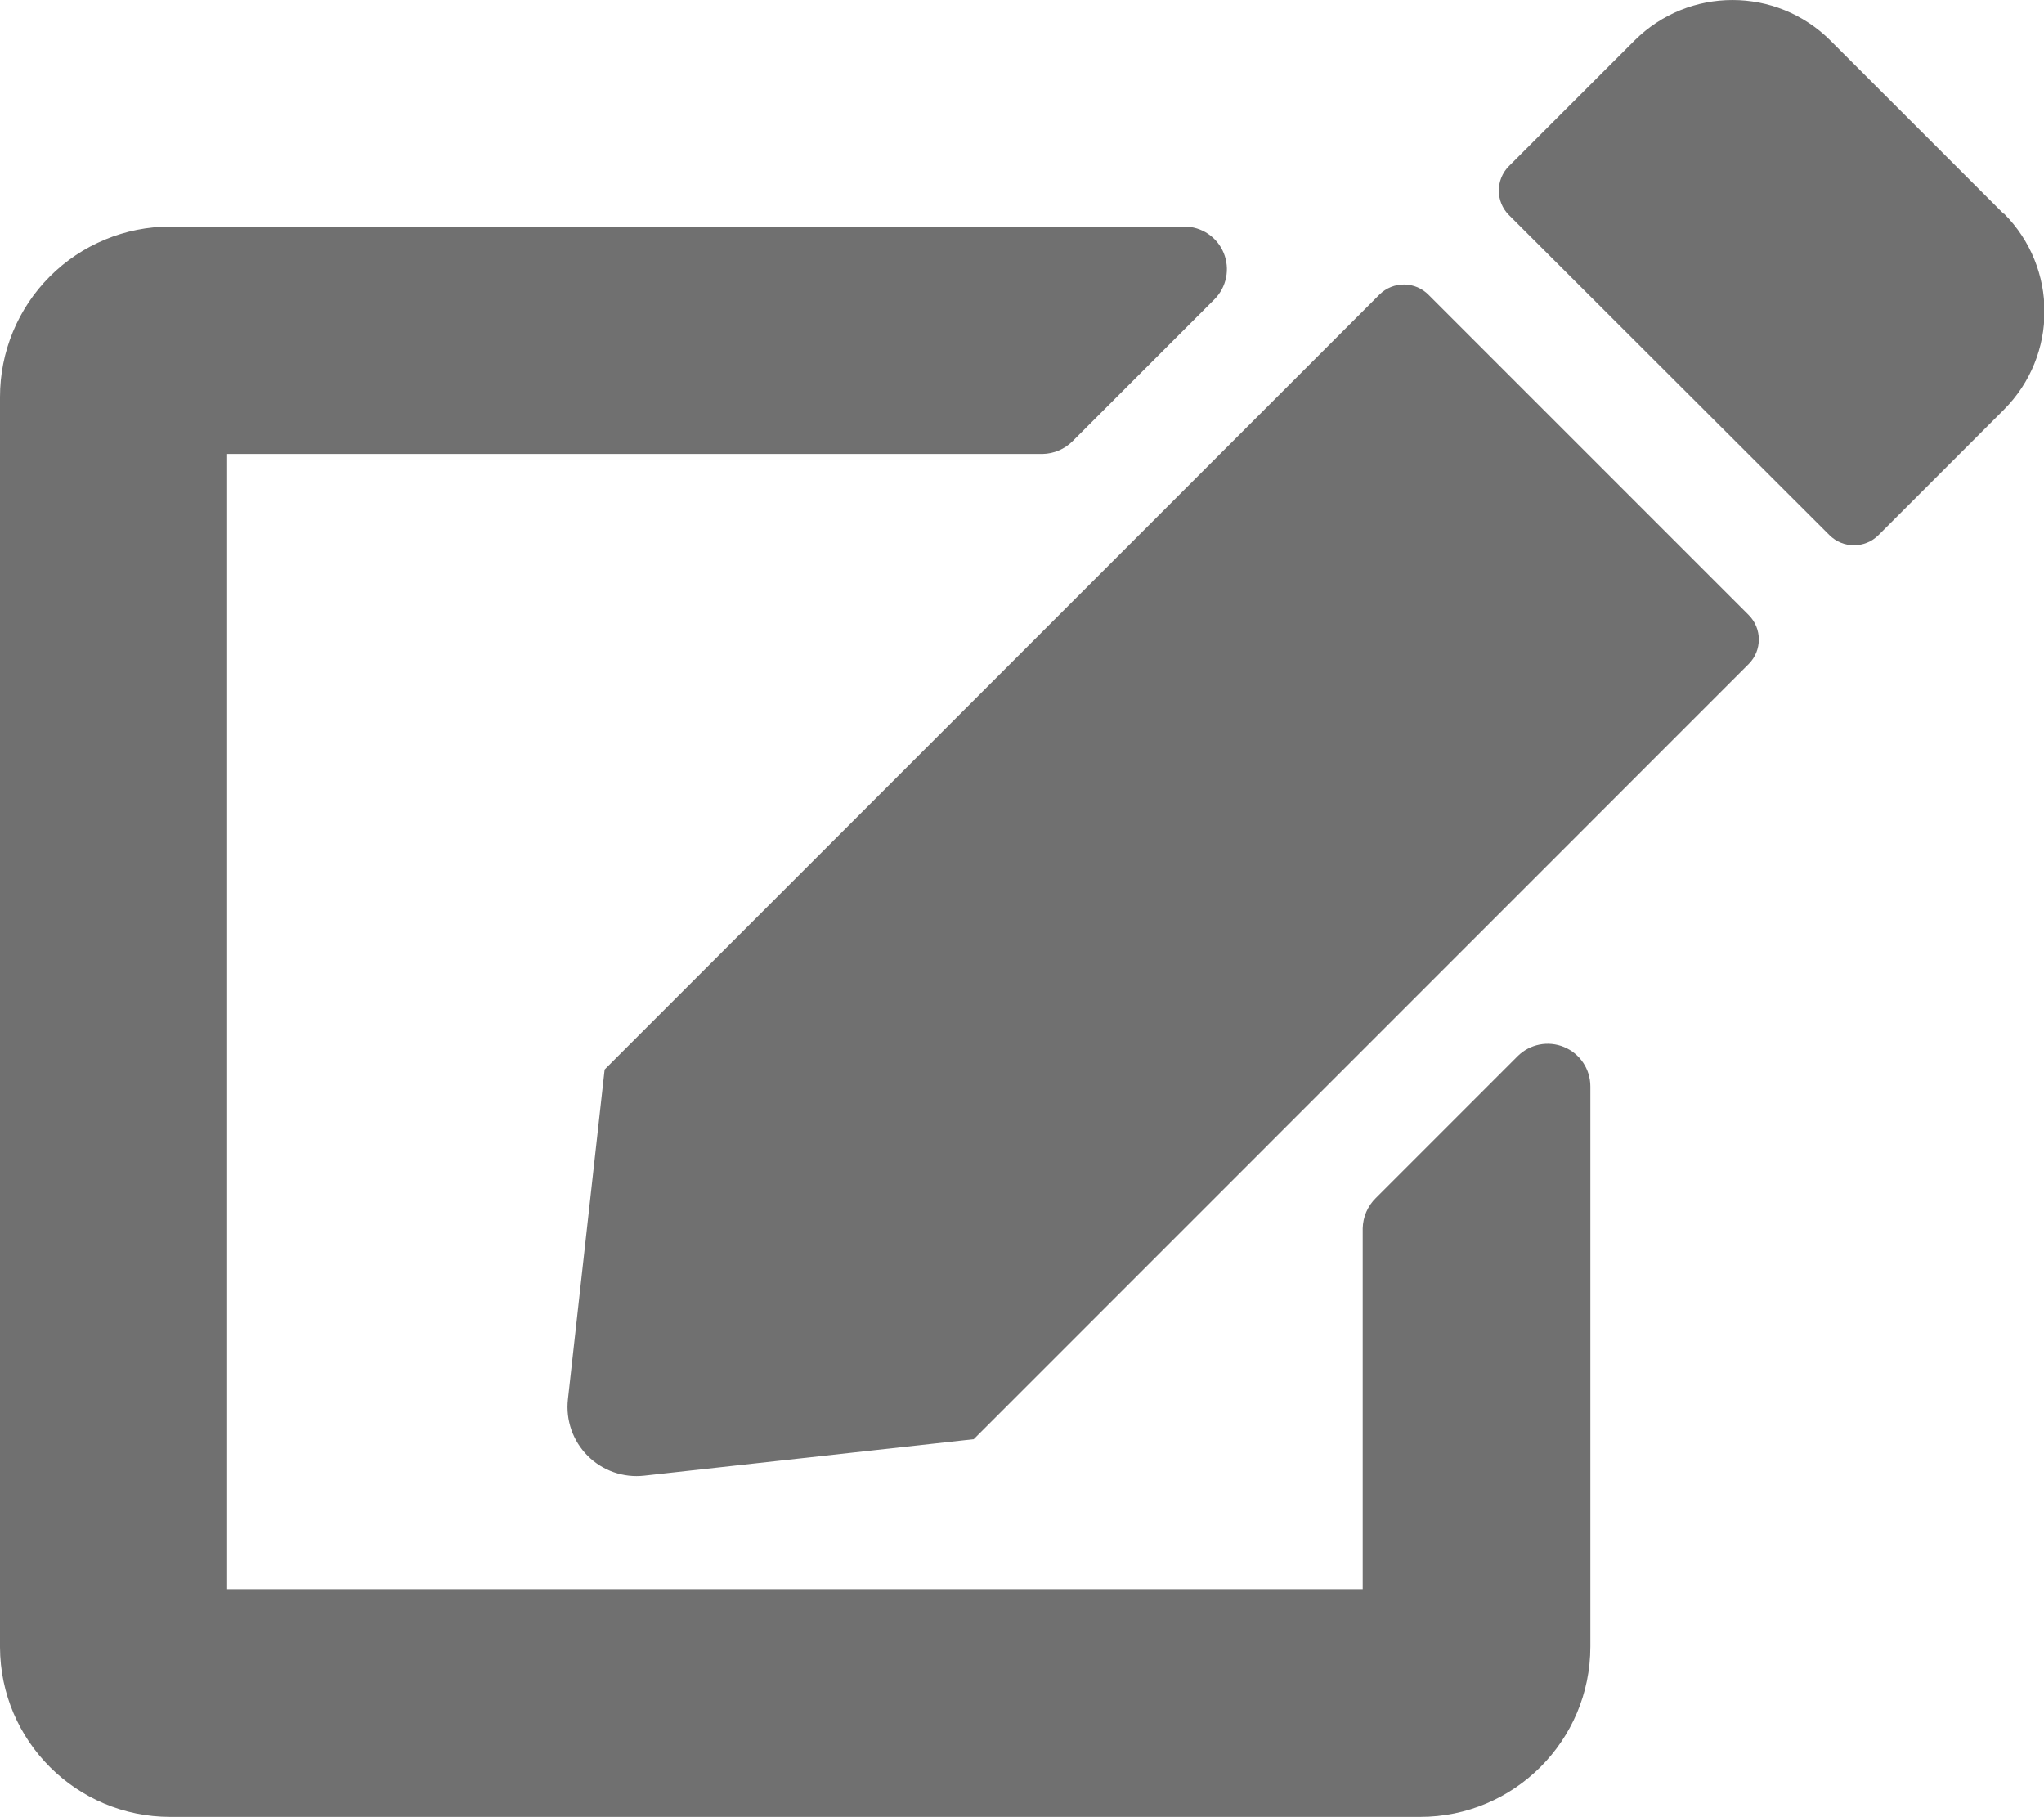
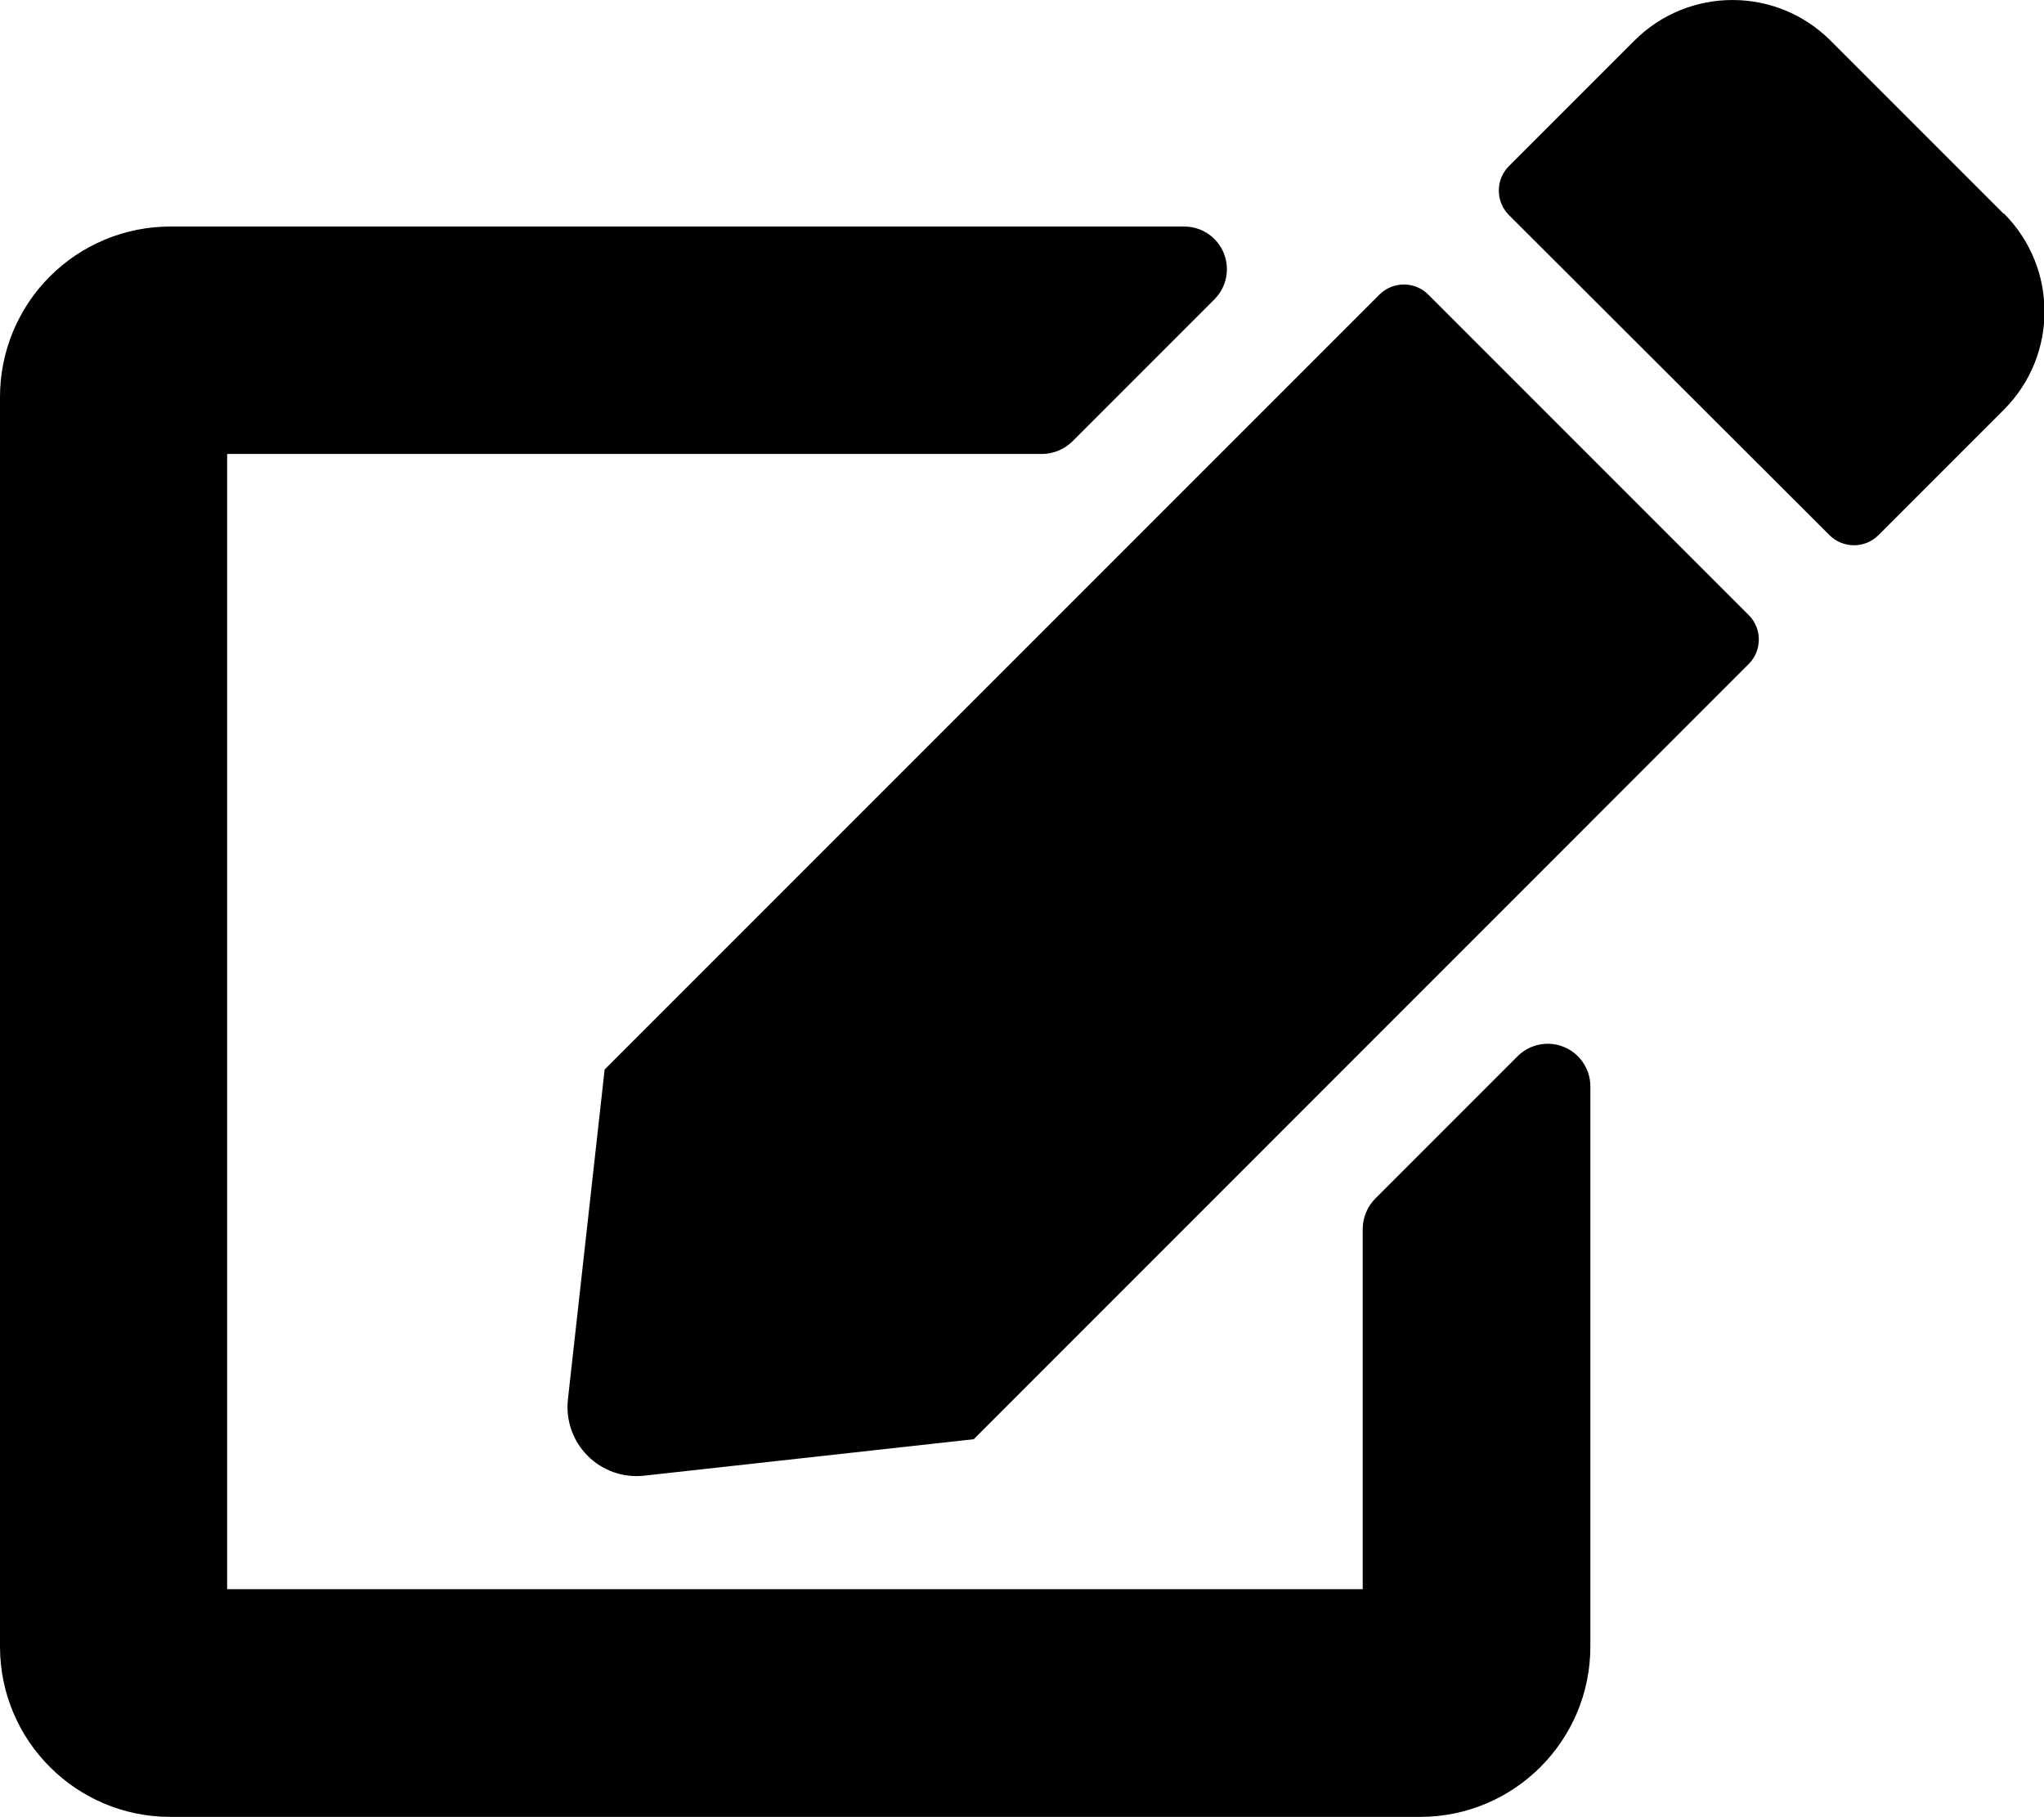
<svg xmlns="http://www.w3.org/2000/svg" width="15.865" height="14.099" viewBox="0 0 15.865 14.099">
  <defs>
    <style>.a{fill:#707070;}</style>
  </defs>
-   <path class="a" d="M11.089,2.389l2.484,2.484a.269.269,0,0,1,0,.38L7.558,11.269,5,11.552a.536.536,0,0,1-.592-.592L4.693,8.4l6.015-6.015A.269.269,0,0,1,11.089,2.389Zm4.462-.631L14.207.414a1.077,1.077,0,0,0-1.52,0l-.975.975a.269.269,0,0,0,0,.38L14.2,4.253a.269.269,0,0,0,.38,0l.975-.975a1.077,1.077,0,0,0,0-1.52ZM10.577,9.633v2.8H1.763V3.623H8.092a.339.339,0,0,0,.234-.1l1.1-1.1a.331.331,0,0,0-.234-.565H1.322A1.322,1.322,0,0,0,0,3.182v9.7A1.322,1.322,0,0,0,1.322,14.2h9.7a1.322,1.322,0,0,0,1.322-1.322V8.531a.331.331,0,0,0-.565-.234l-1.1,1.1A.339.339,0,0,0,10.577,9.633Z" transform="translate(0 -0.1)" />
+   <path d="M11.089,2.389l2.484,2.484a.269.269,0,0,1,0,.38L7.558,11.269,5,11.552a.536.536,0,0,1-.592-.592L4.693,8.4l6.015-6.015A.269.269,0,0,1,11.089,2.389Zm4.462-.631L14.207.414a1.077,1.077,0,0,0-1.52,0l-.975.975a.269.269,0,0,0,0,.38L14.2,4.253a.269.269,0,0,0,.38,0l.975-.975a1.077,1.077,0,0,0,0-1.52ZM10.577,9.633v2.8H1.763V3.623H8.092a.339.339,0,0,0,.234-.1l1.1-1.1a.331.331,0,0,0-.234-.565H1.322A1.322,1.322,0,0,0,0,3.182v9.7A1.322,1.322,0,0,0,1.322,14.2h9.7a1.322,1.322,0,0,0,1.322-1.322V8.531a.331.331,0,0,0-.565-.234l-1.1,1.1A.339.339,0,0,0,10.577,9.633Z" transform="translate(0 -0.1)" />
</svg>
